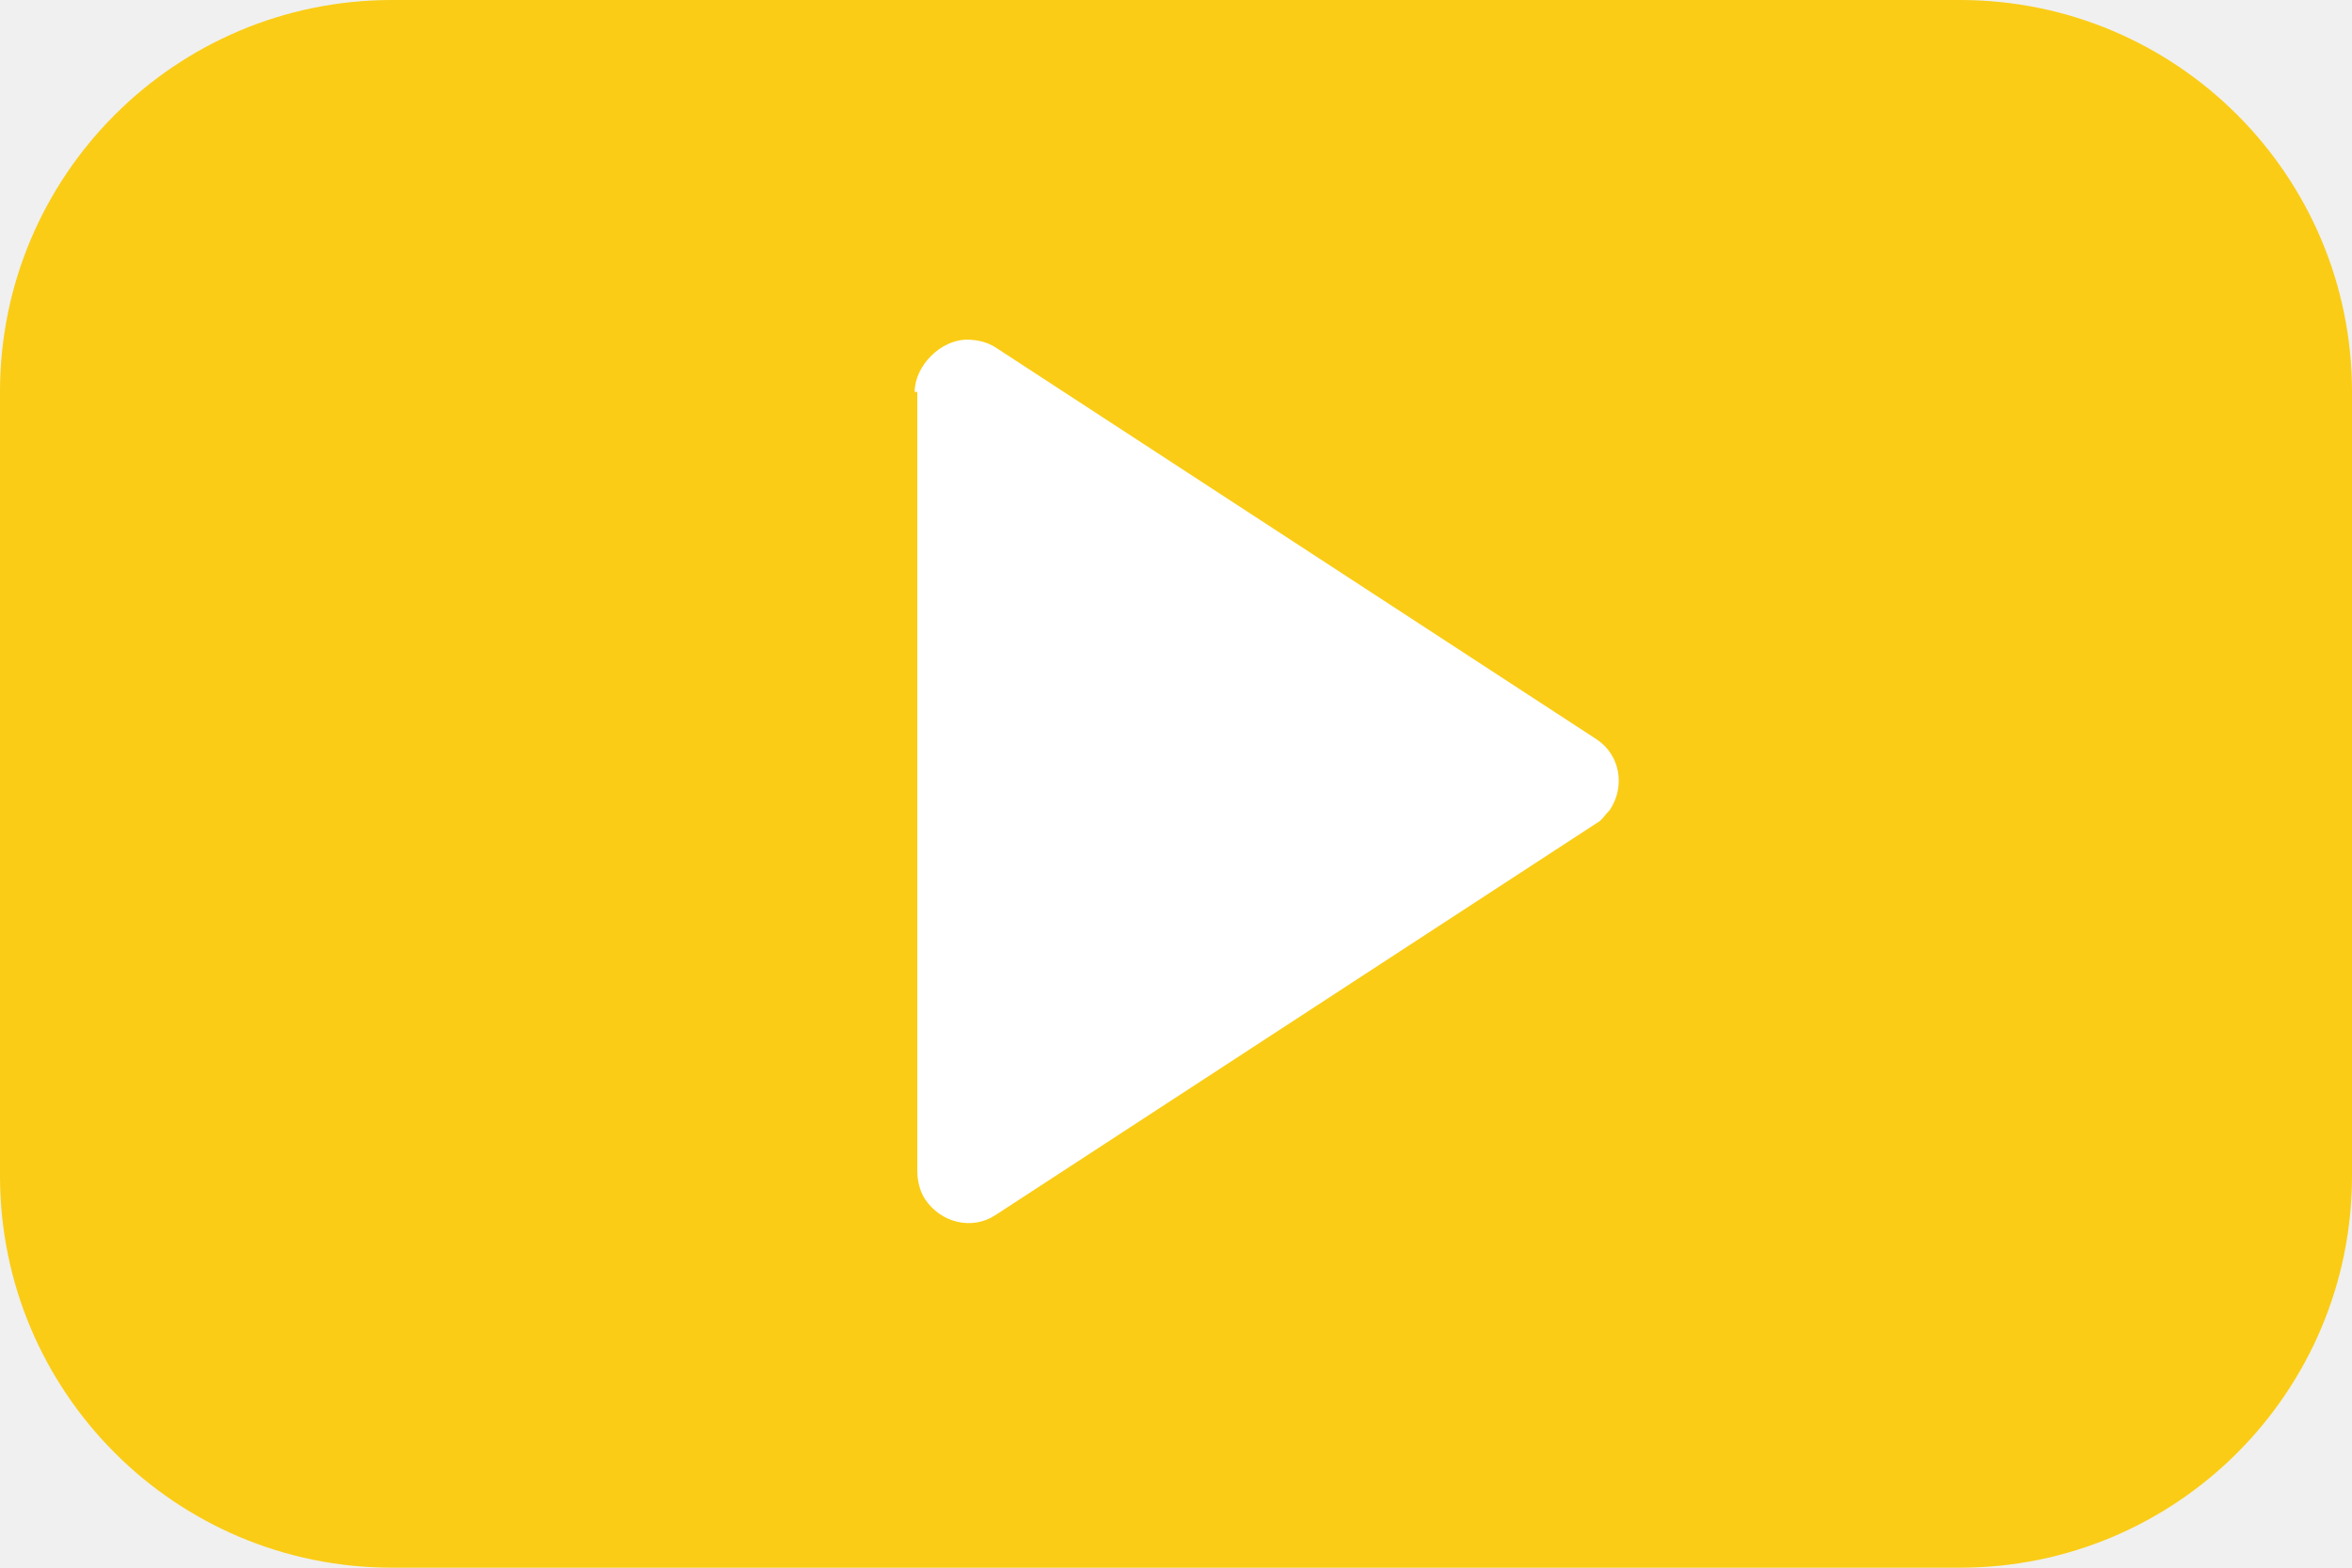
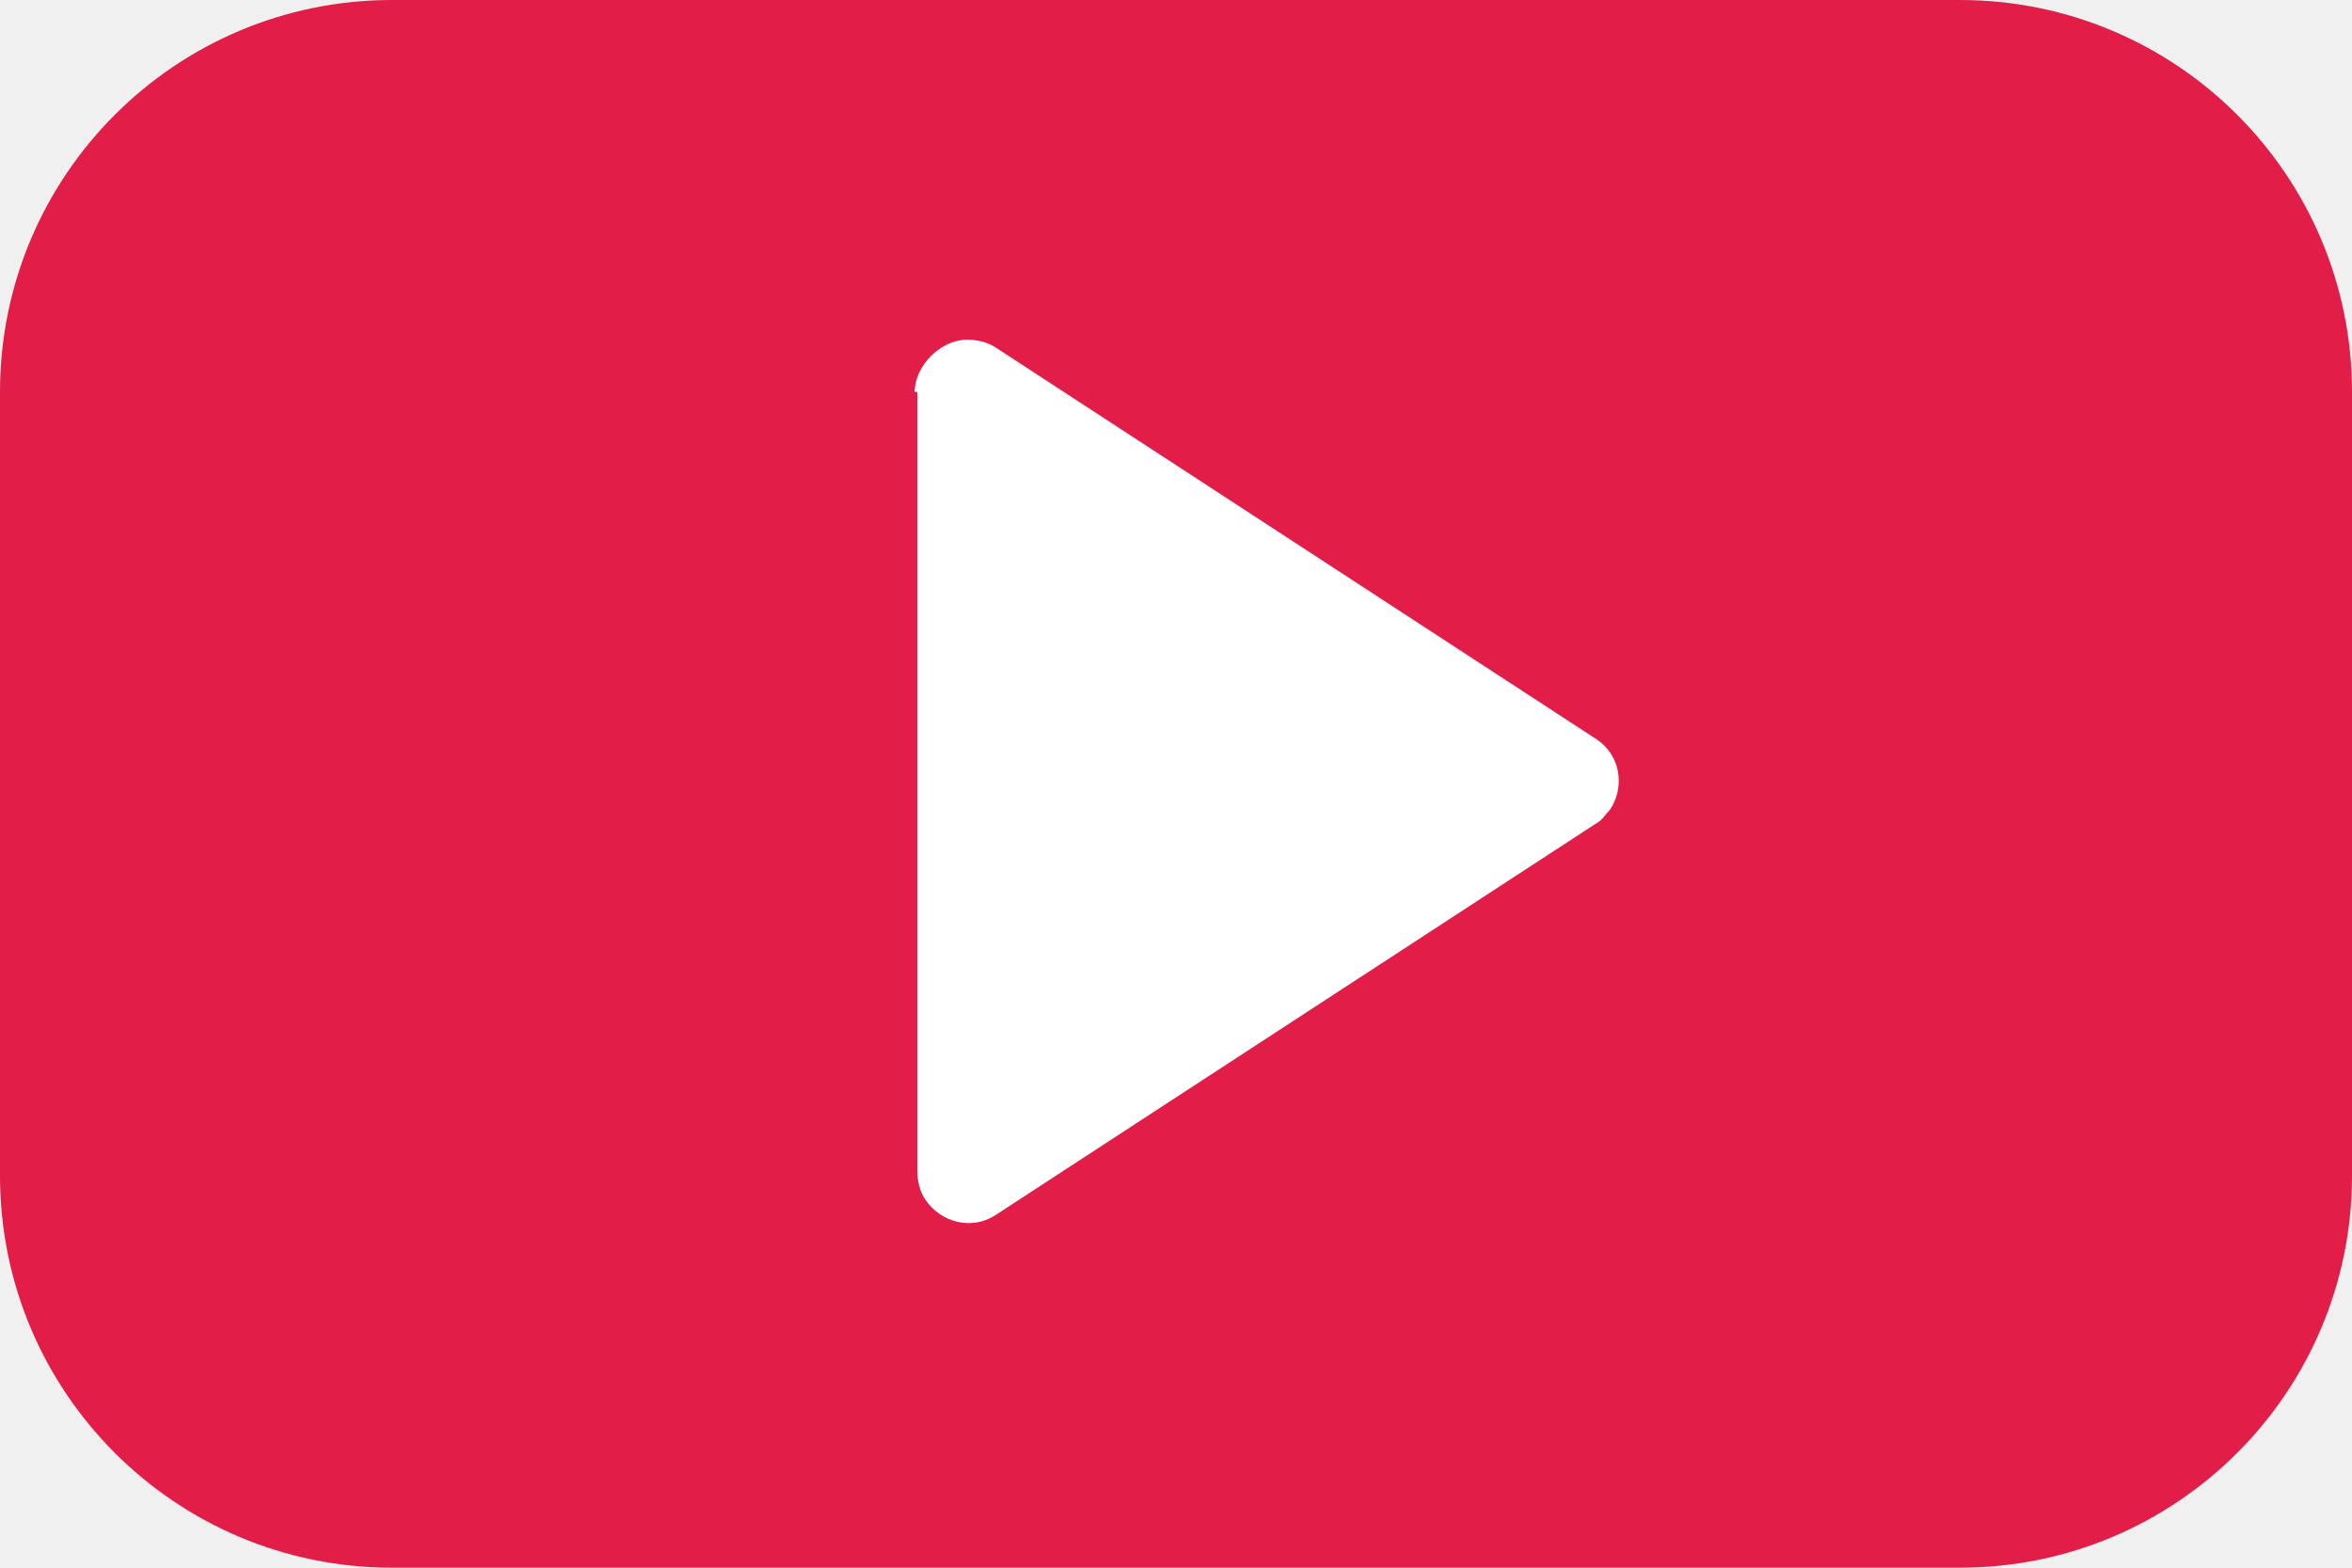
<svg xmlns="http://www.w3.org/2000/svg" viewBox="0 0 90 60">
-   <rect width="90" height="60" rx="15" fill="#facc15" />
+   <rect width="90" height="60" rx="15" fill="#e11d48" />
  <path d="M35 15c0-1 1-2 2-2 .4 0 .8.1 1.1.3l23 15c.9.6 1.1 1.8.5 2.7-.2.2-.3.4-.5.5l-23 15c-.9.6-2.1.3-2.7-.6-.2-.3-.3-.7-.3-1.1V15z" fill="#fff" />
</svg>
